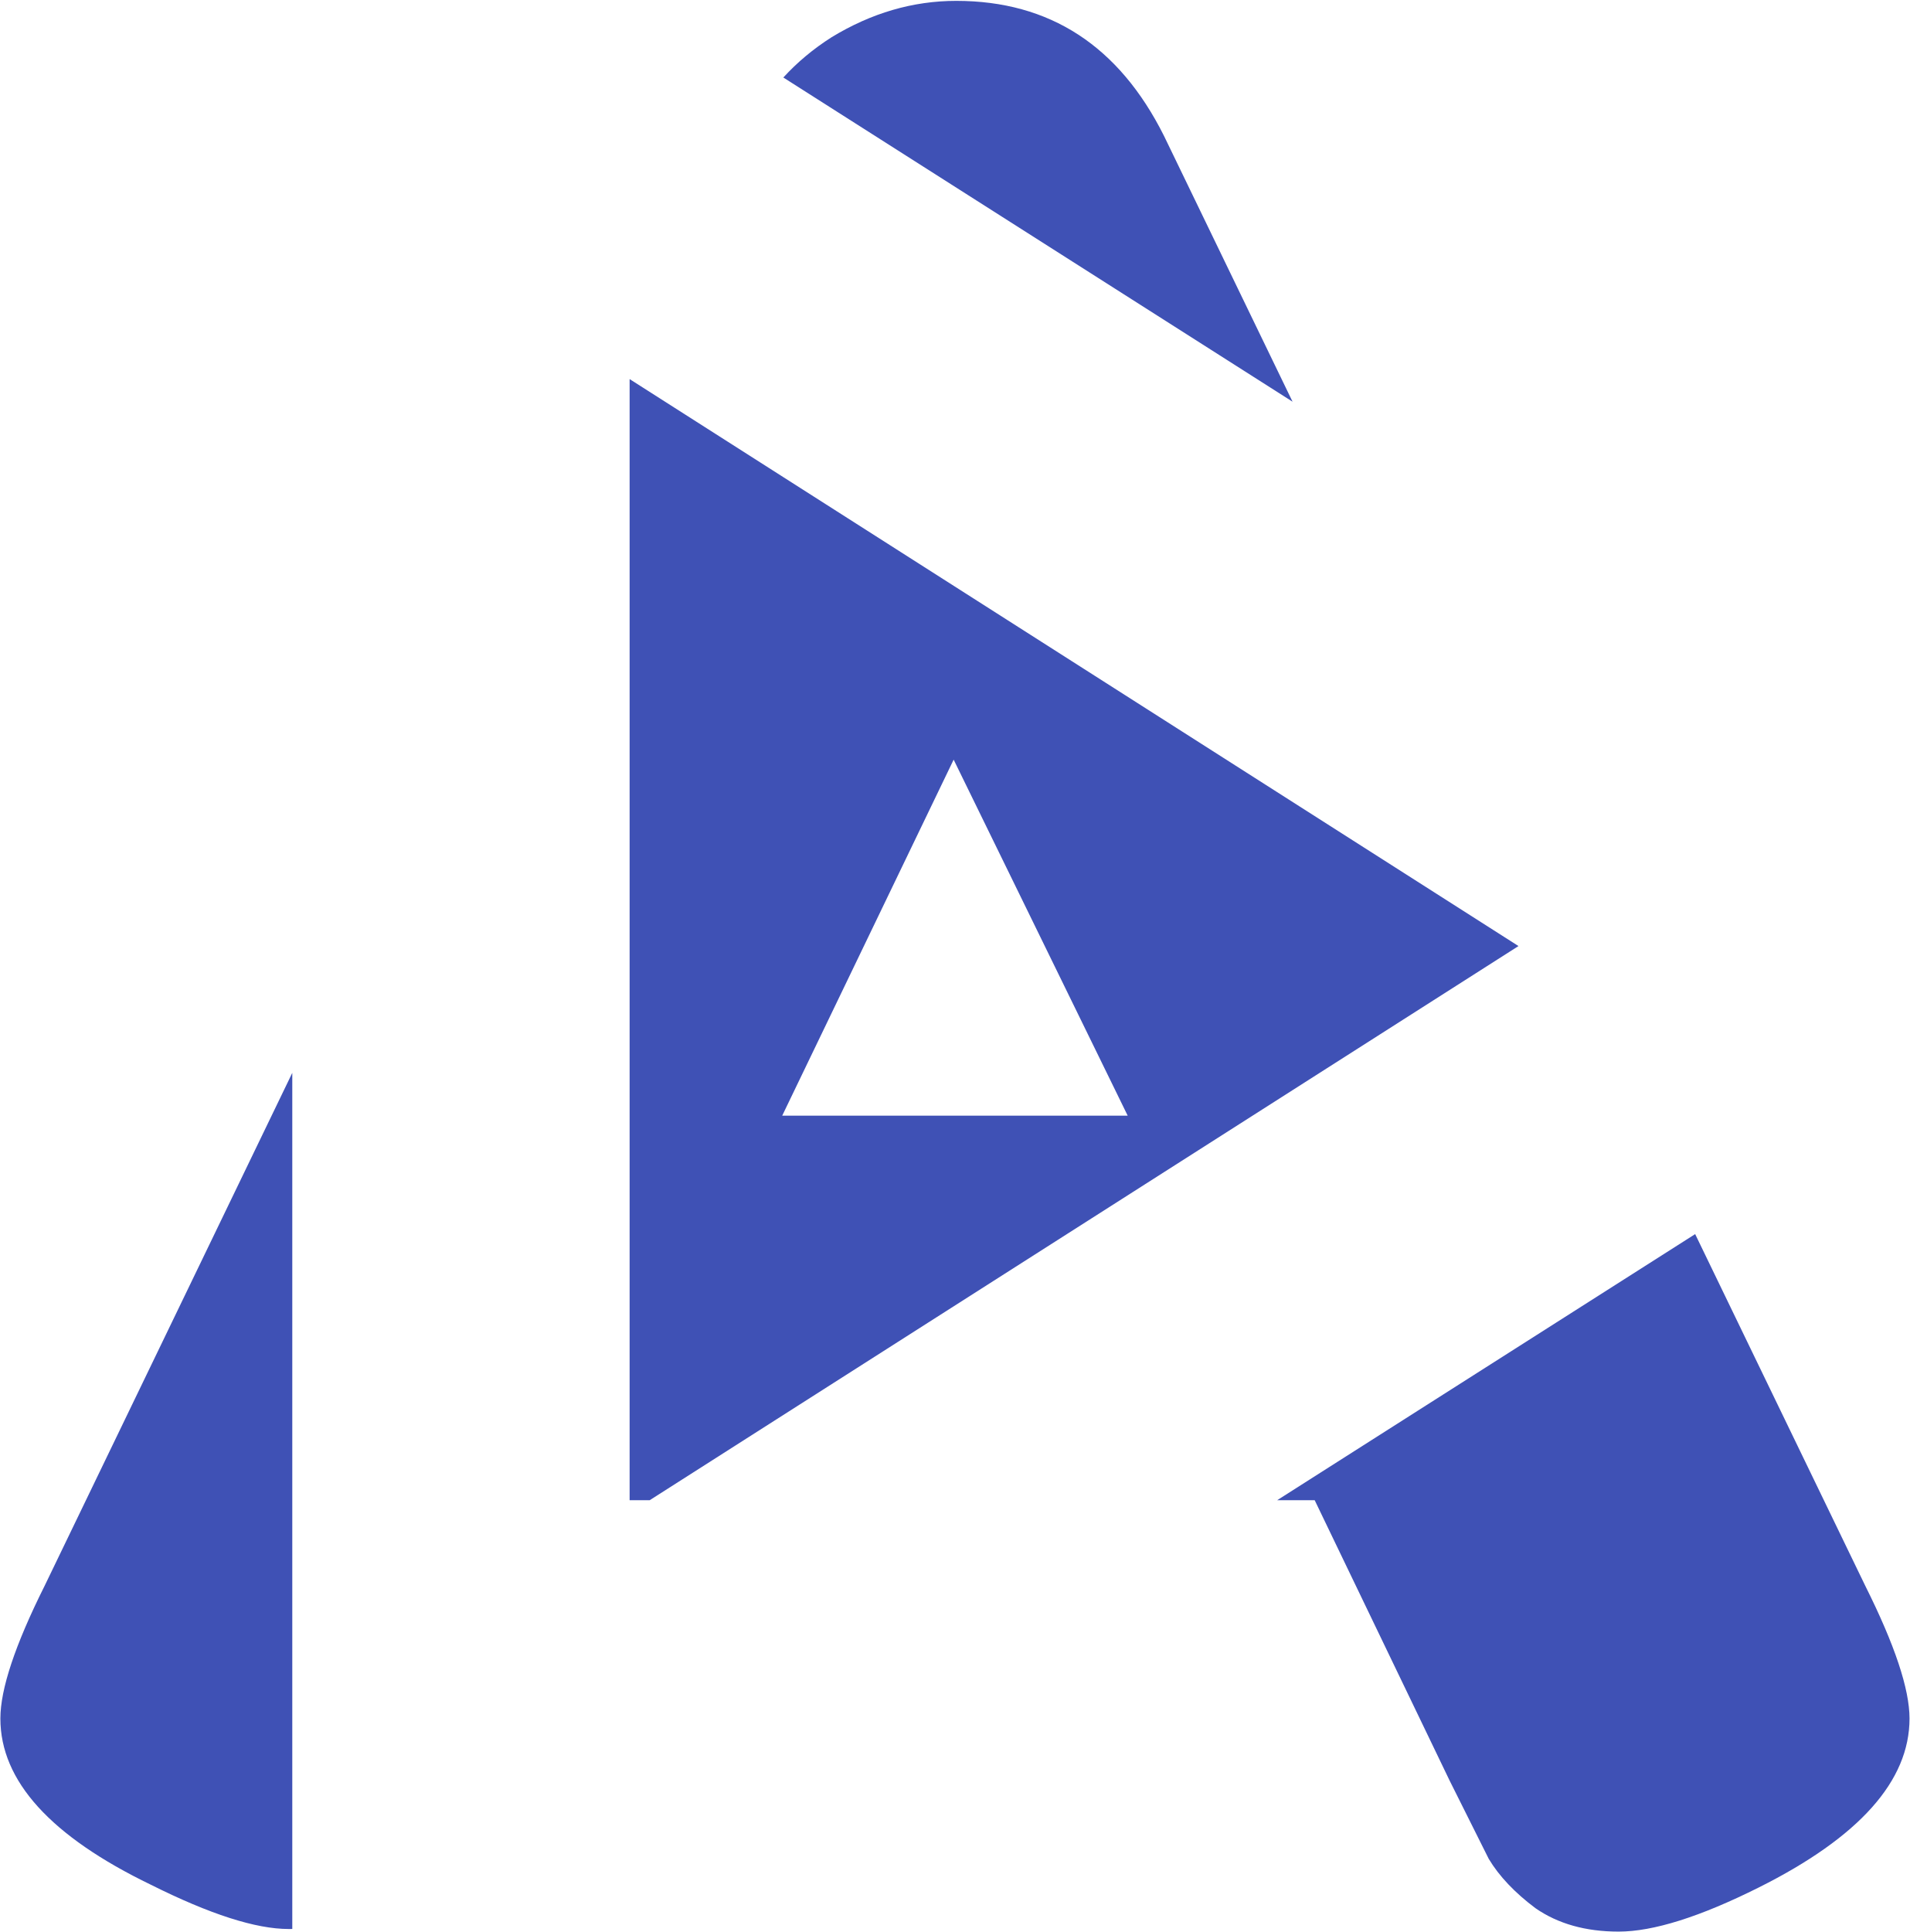
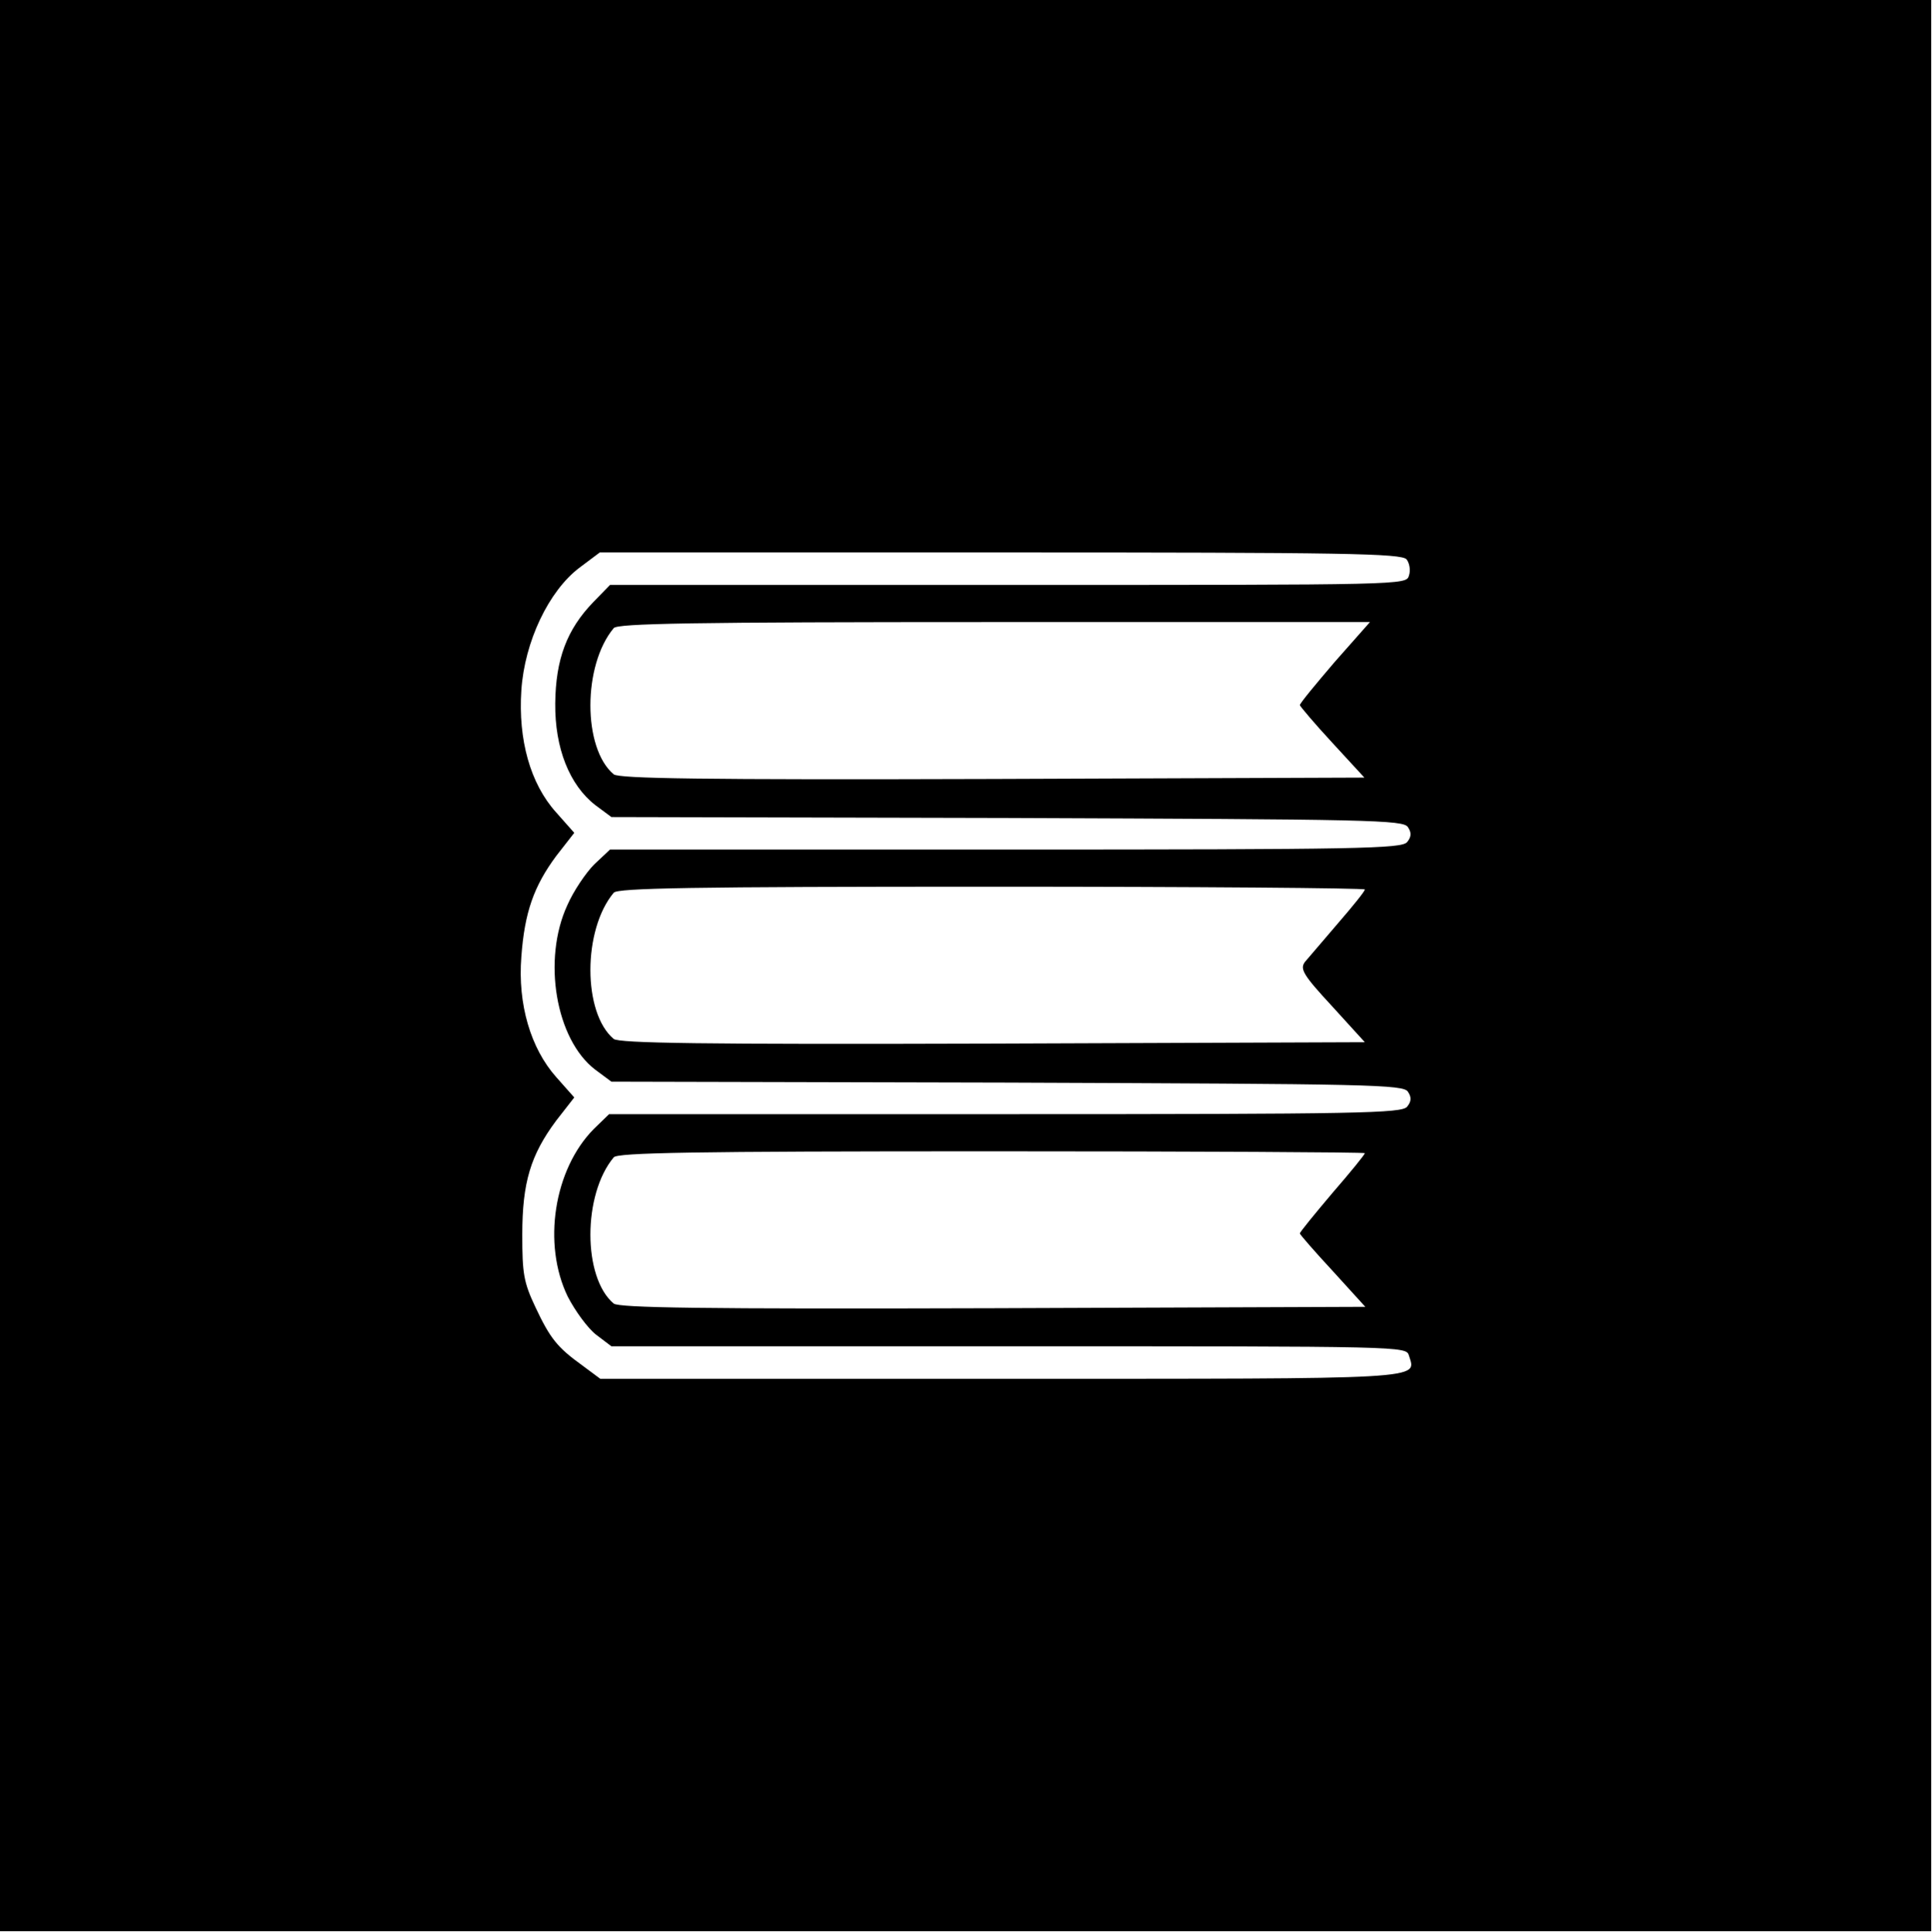
- <svg xmlns="http://www.w3.org/2000/svg" width="1295" height="1310" viewBox="0 0 1295 1310" fill="none">
-   <path fill-rule="evenodd" clip-rule="evenodd" d="M1029.81 641.478L426.997 257.048V1017.24H440.584L1029.81 641.478ZM198.223 1307.95V727.445L30.205 1075.39C10.24 1115.33 0.258 1145.28 0.258 1165.25C0.258 1207.54 34.315 1245.12 102.428 1278.01C142.357 1297.98 173.478 1307.97 195.791 1307.97C196.607 1307.97 197.418 1307.96 198.223 1307.95ZM531.245 52.557C540.663 42.241 551.568 33.14 563.955 25.255C590.966 8.81 619.151 0.587 648.51 0.587C711.926 0.587 758.901 31.128 789.434 92.21L876.589 272.373L531.245 52.557ZM1149.63 836.79L1265.05 1075.39C1285.02 1115.33 1295 1145.28 1295 1165.25C1295 1207.54 1260.94 1245.71 1192.83 1279.78C1152.9 1299.75 1121.19 1309.73 1097.71 1309.73C1075.39 1309.73 1056.6 1304.44 1041.34 1293.87C1027.24 1283.3 1016.67 1272.14 1009.63 1260.39L983.205 1207.54L891.604 1017.24H866.127L1149.63 836.79ZM530.486 756.472L646.748 515.082L764.772 756.472H530.486Z" fill="#3F51B5" />
+ <svg xmlns="http://www.w3.org/2000/svg" version="1.0" width="416pt" height="416pt" viewBox="0 0 416 416" preserveAspectRatio="xMidYMid meet">
+   <g transform="translate(0,416) scale(0.1,-0.1)" fill="#000000" stroke="none">
+     <path d="M0 2080 l0 -2080 2080 0 2080 0 0 2080 0 2080 -2080 0 -2080 0 0 -2080z m3030 875 c6 -8 9 -23 5 -35 -6 -20 -8 -20 -864 -20 l-857 0 -36 -37 c-57 -59 -81 -123 -82 -218 -1 -97 31 -176 86 -219 l35 -26 853 -2 c783 -3 854 -4 863 -20 8 -12 7 -21 -2 -32 -12 -14 -100 -16 -865 -16 l-852 0 -34 -32 c-18 -18 -45 -58 -58 -88 -54 -117 -25 -289 60 -354 l35 -26 853 -2 c783 -3 854 -4 863 -20 8 -12 7 -21 -2 -32 -12 -14 -100 -16 -866 -16 l-853 0 -33 -32 c-86 -87 -111 -248 -56 -361 16 -31 43 -68 61 -82 l33 -25 856 0 c854 0 856 0 862 -20 16 -52 48 -50 -880 -50 l-862 0 -39 29 c-54 39 -69 58 -101 126 -25 53 -28 72 -28 155 0 113 18 172 73 246 l39 50 -39 44 c-55 62 -83 157 -75 259 7 96 27 152 75 217 l39 50 -39 44 c-56 62 -82 157 -75 263 7 105 59 214 125 264 l44 33 863 0 c742 0 864 -2 875 -15z m-155 -221 c-41 -48 -75 -89 -75 -93 1 -3 32 -40 70 -81 l69 -75 -801 -3 c-631 -2 -804 1 -816 10 -67 56 -67 235 0 315 8 10 165 13 820 13 l809 0 -76 -86z m65 -490 c0 -4 -26 -36 -58 -73 -31 -36 -63 -74 -71 -83 -11 -15 -5 -27 58 -95 l71 -78 -801 -3 c-632 -2 -805 1 -817 10 -67 56 -67 235 0 315 8 10 165 13 814 13 442 0 804 -3 804 -6z m0 -568 c0 -3 -31 -41 -70 -86 -38 -45 -70 -84 -70 -87 0 -2 32 -39 71 -81 l70 -77 -802 -3 c-632 -2 -805 1 -817 10 -67 56 -67 235 0 315 8 10 165 13 814 13 442 0 804 -2 804 -4z" />
+   </g>
</svg>
